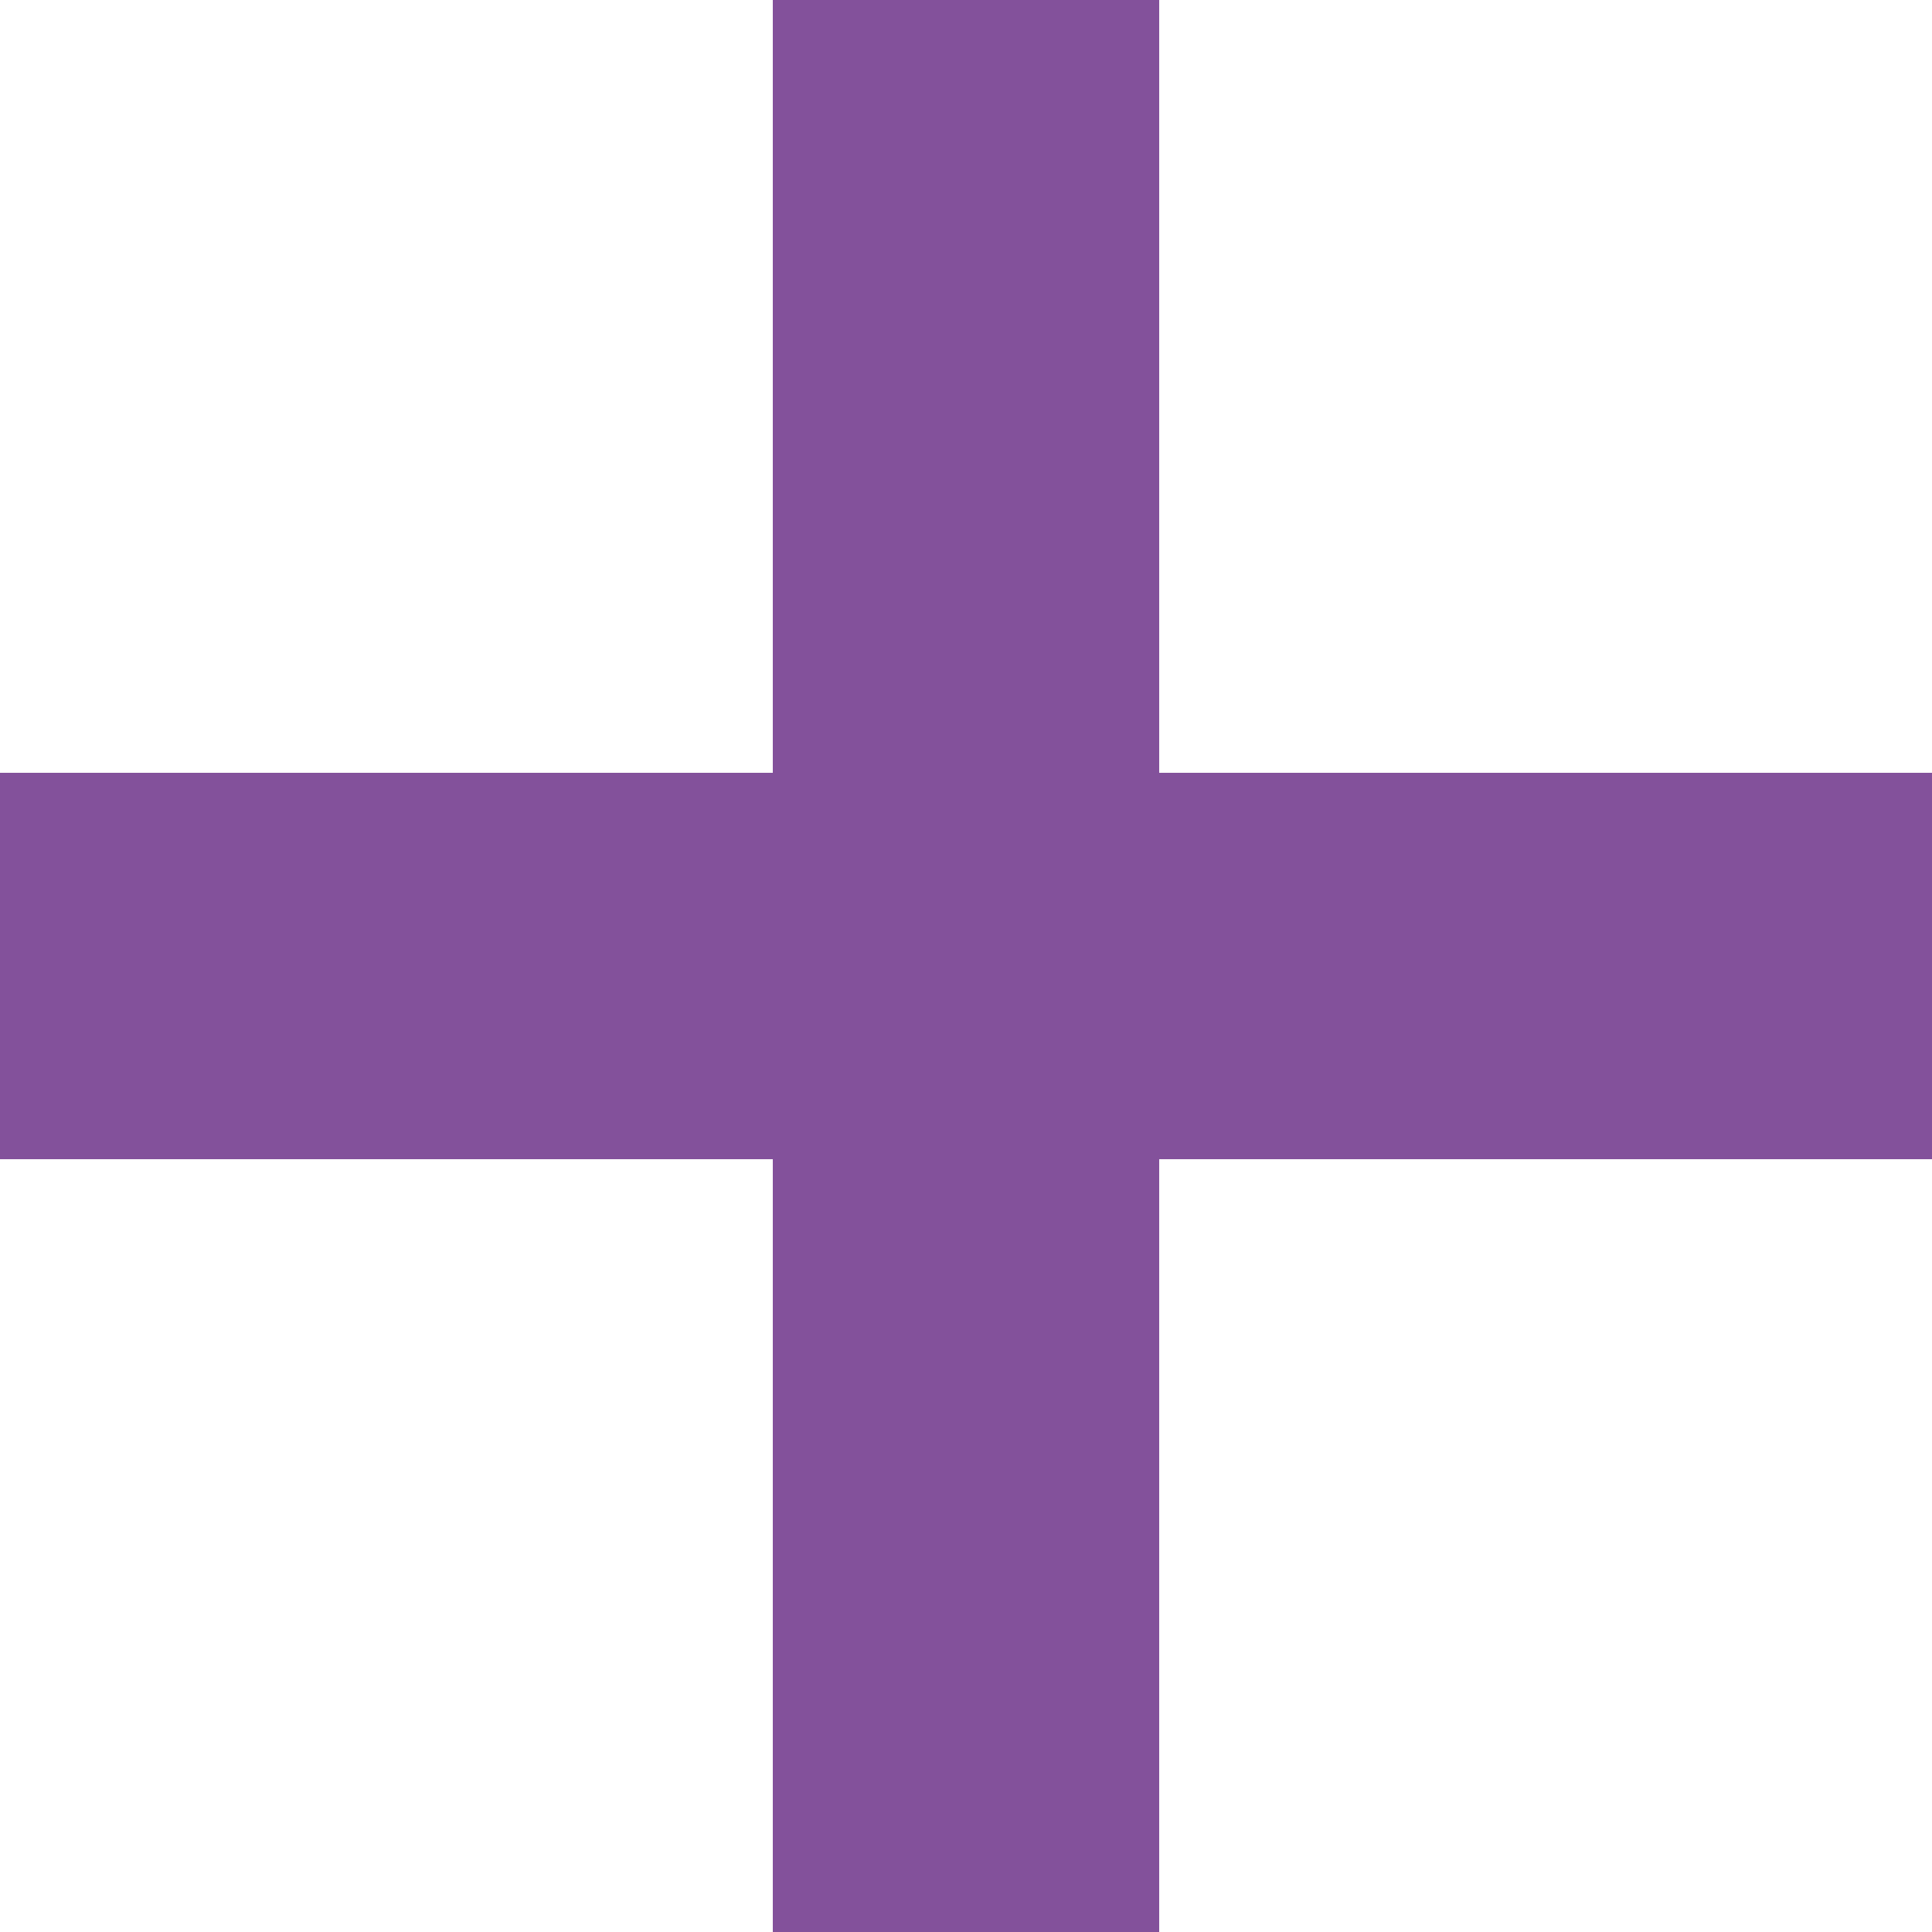
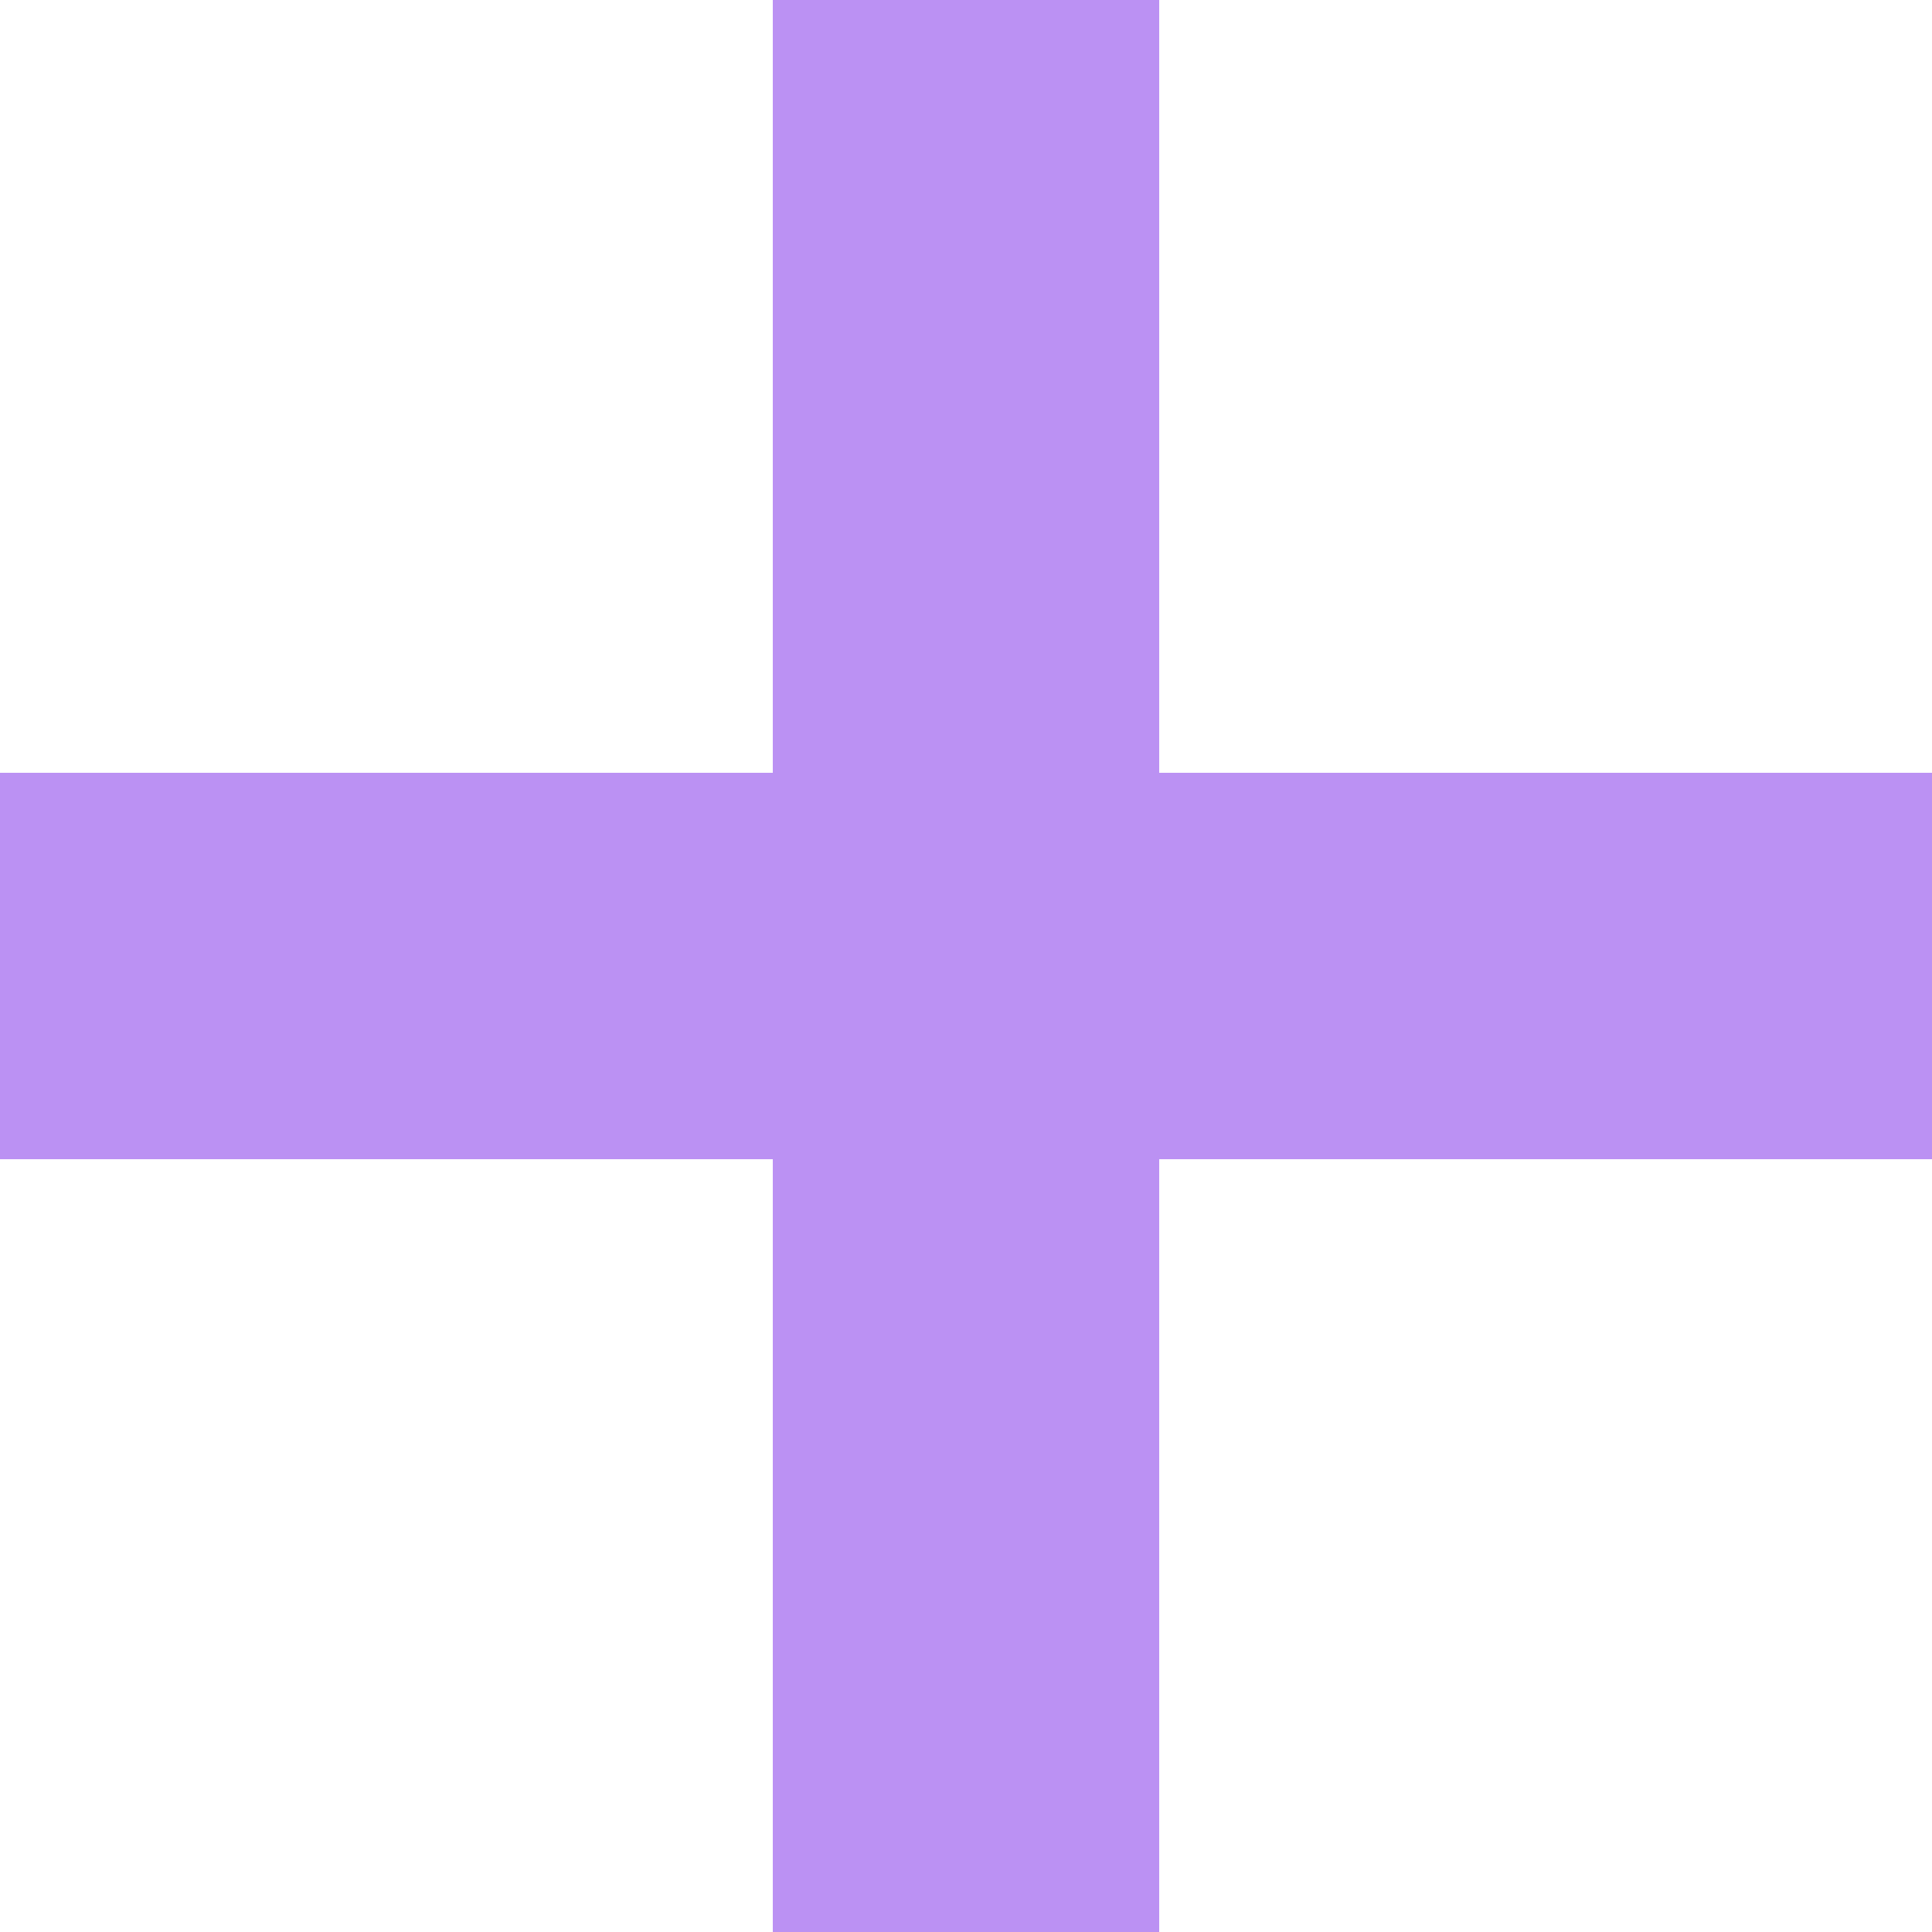
<svg xmlns="http://www.w3.org/2000/svg" width="20" height="20" viewBox="0 0 20 20" fill="none">
  <g id="+">
-     <line id="Line 2" y1="10" x2="20" y2="10" stroke="#83519B" stroke-width="4" />
-     <line id="Line 3" x1="10" y1="20" x2="10" y2="8.74228e-08" stroke="#83519B" stroke-width="4" />
+     <line id="Line 2" y1="10" x2="20" y2="10" stroke="#BB91F3" stroke-width="4" />
+     <line id="Line 3" x1="10" y1="20" x2="10" y2="8.74228e-08" stroke="#BB91F3" stroke-width="4" />
  </g>
</svg>
